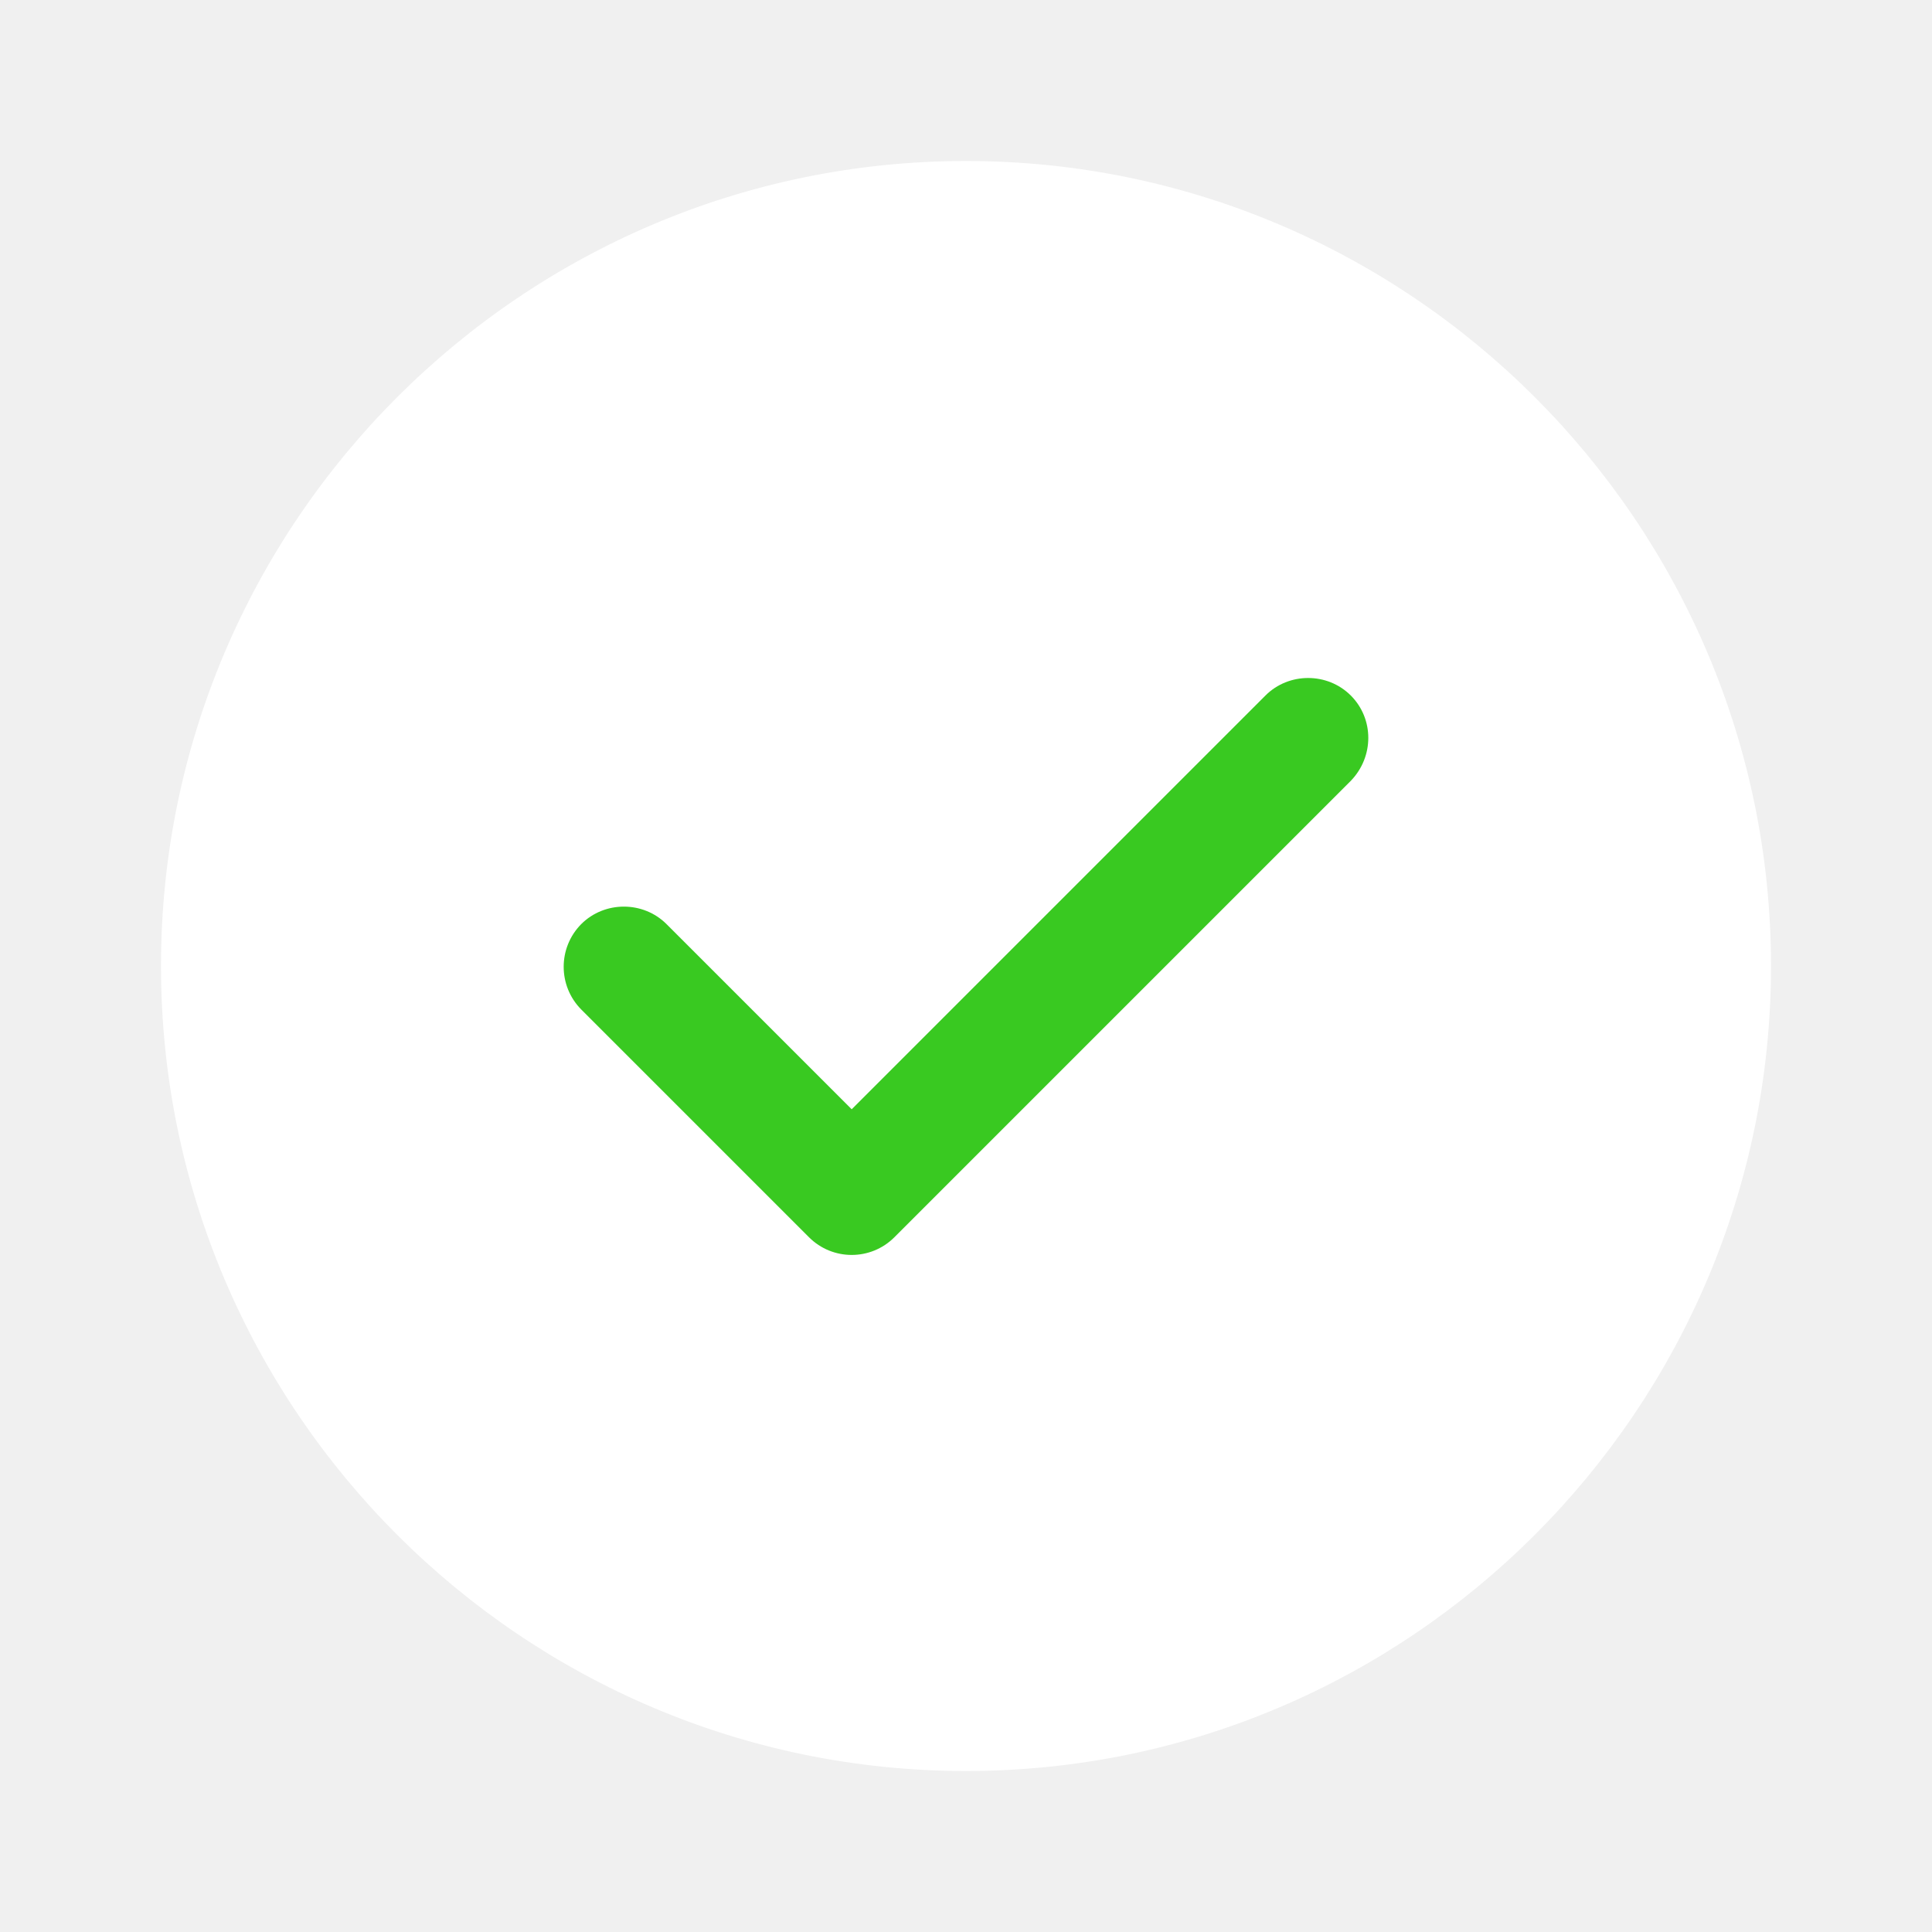
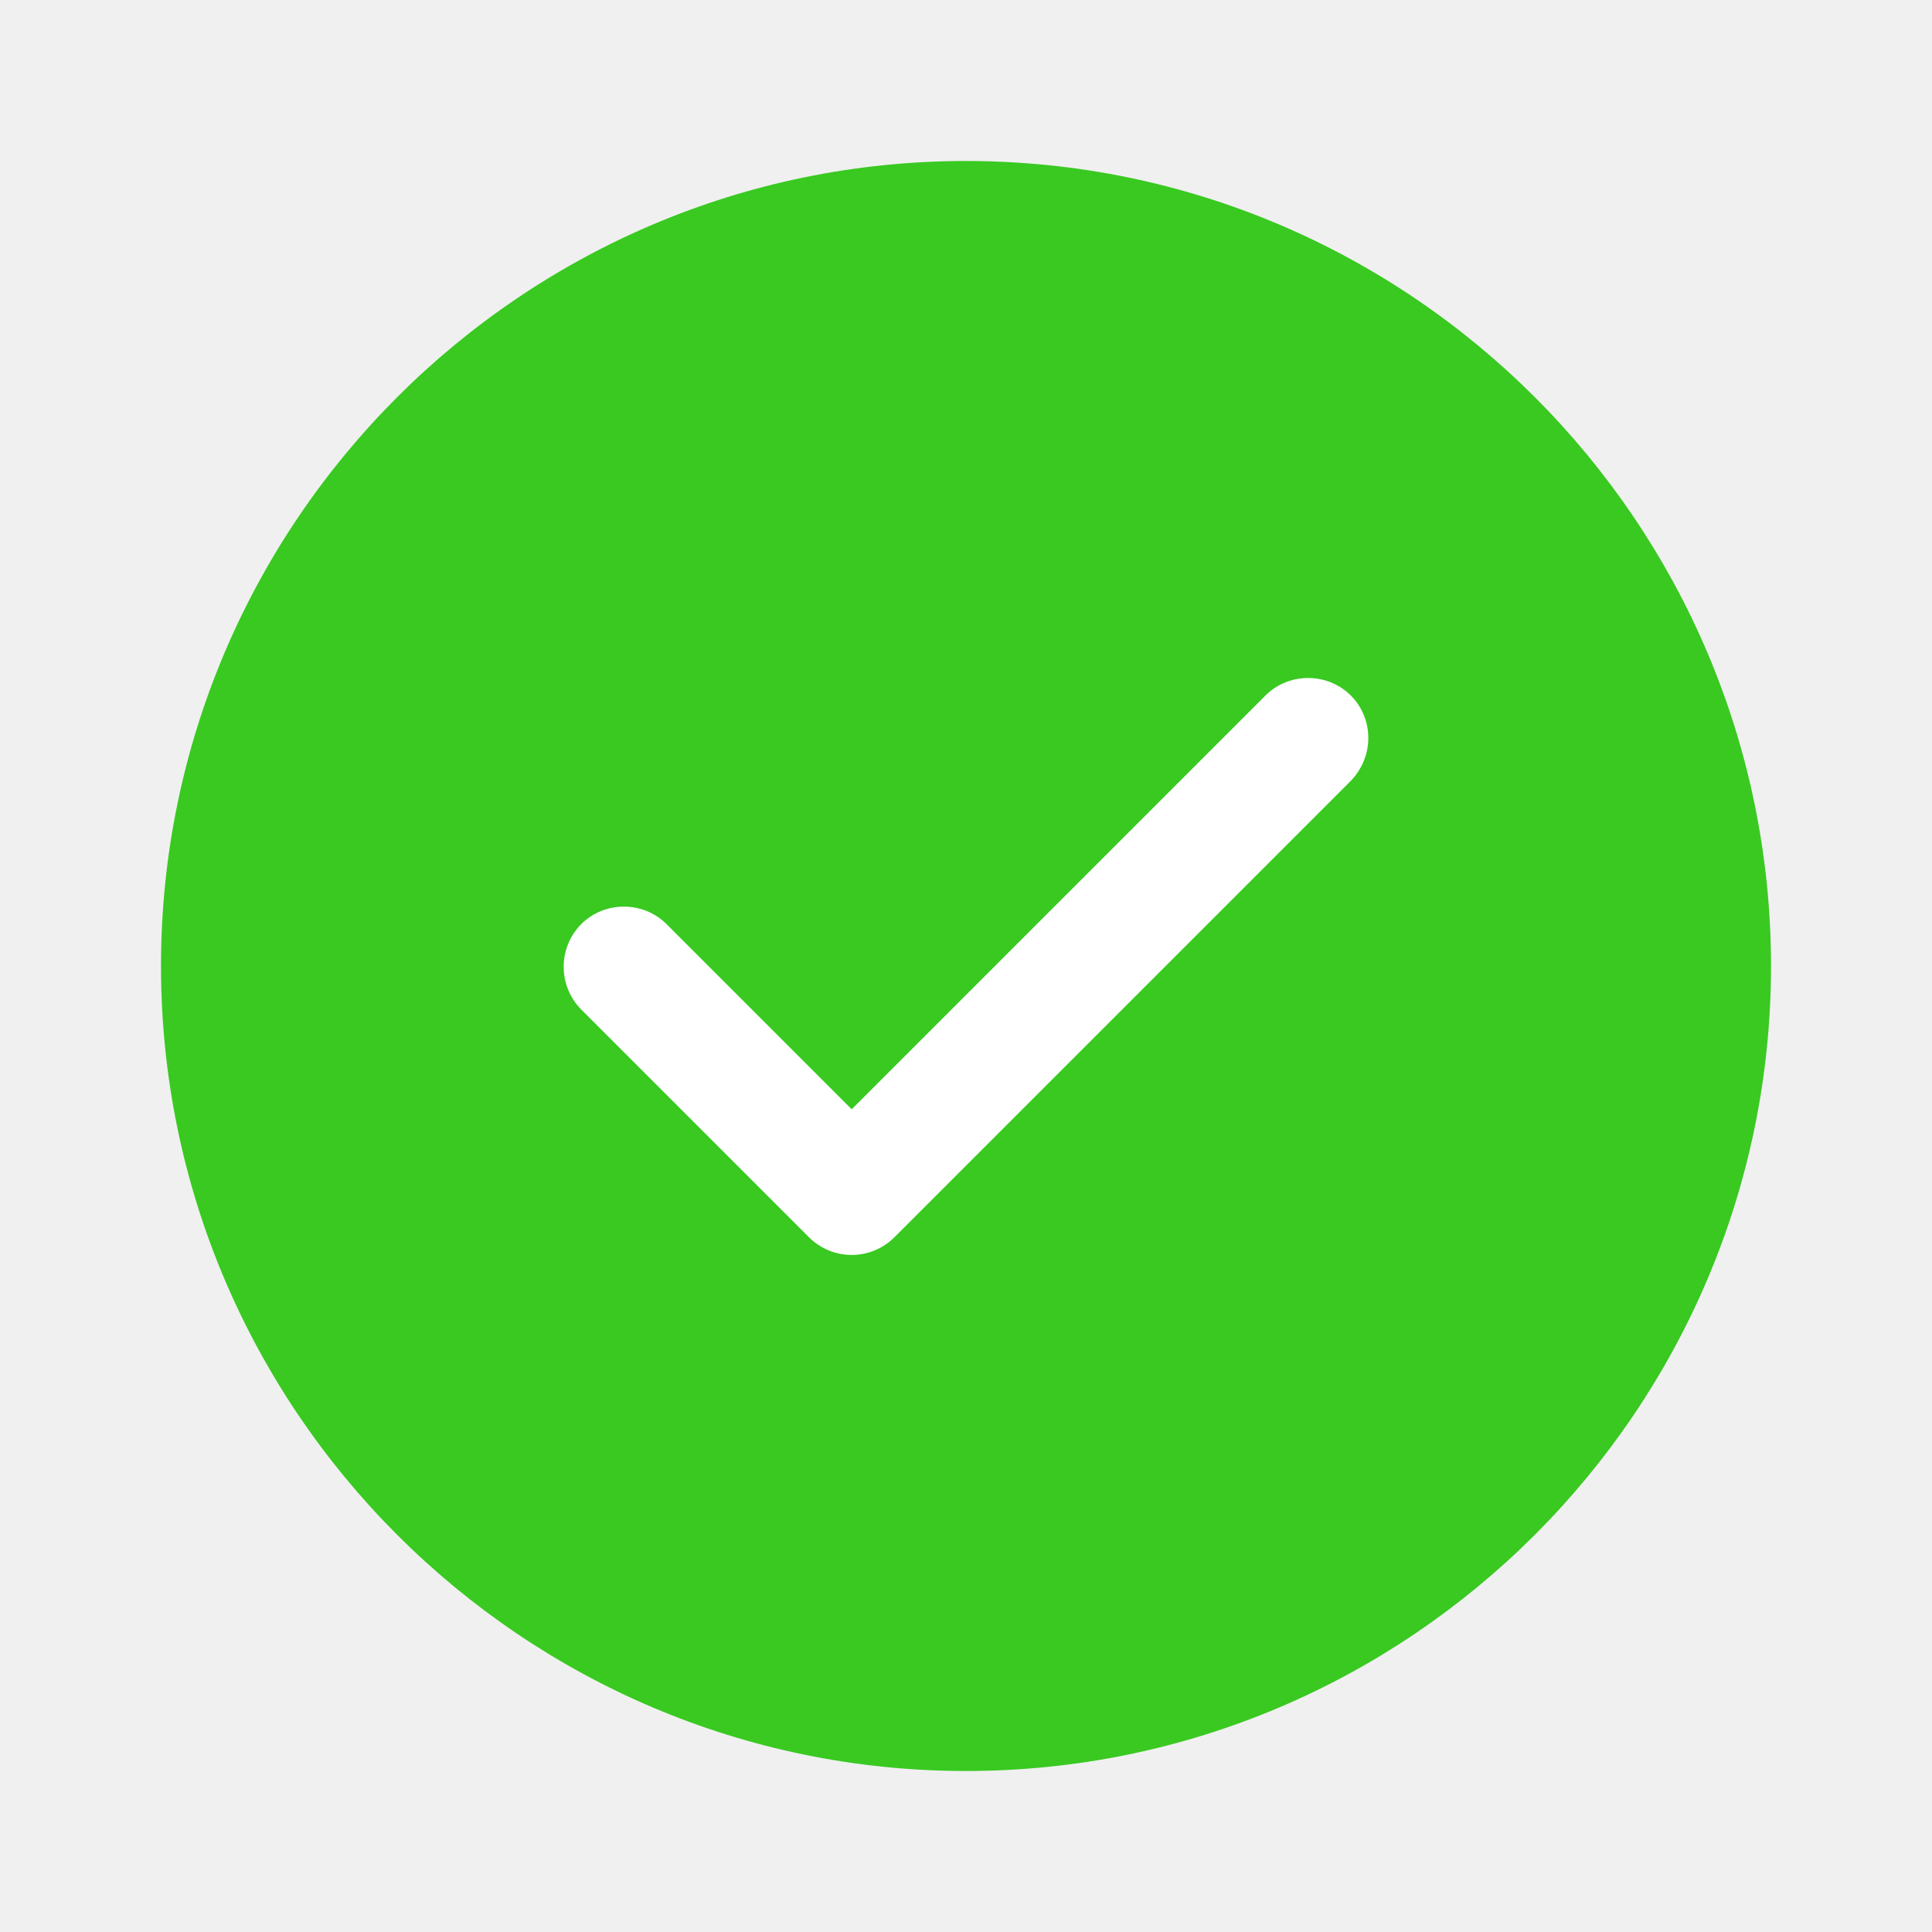
<svg xmlns="http://www.w3.org/2000/svg" width="256" height="256" viewBox="0 0 256 256" fill="none">
-   <path d="M64 202.667h138.667V64H64v138.667Z" fill="#39C921" />
-   <path d="M128 21.333C69.227 21.333 21.333 69.227 21.333 128s47.893 106.667 106.667 106.667 106.667 -47.893 106.667 -106.667S186.773 21.333 128 21.333Zm50.987 82.133 -60.48 60.48a8 8 0 0 1 -11.307 0l-30.187 -30.187a8.043 8.043 0 0 1 0 -11.307c3.093 -3.093 8.213 -3.093 11.307 0l24.533 24.533 54.827 -54.827c3.093 -3.093 8.213 -3.093 11.307 0 3.093 3.093 3.093 8.107 0 11.307Z" fill="#FFFFFF" />
+   <path d="M64 202.667h138.667V64H64v138.667Z" fill="#FFFFFF" />
+   <path d="M128 21.333C69.227 21.333 21.333 69.227 21.333 128s47.893 106.667 106.667 106.667 106.667 -47.893 106.667 -106.667S186.773 21.333 128 21.333Zm50.987 82.133 -60.48 60.48a8 8 0 0 1 -11.307 0l-30.187 -30.187a8.043 8.043 0 0 1 0 -11.307c3.093 -3.093 8.213 -3.093 11.307 0l24.533 24.533 54.827 -54.827c3.093 -3.093 8.213 -3.093 11.307 0 3.093 3.093 3.093 8.107 0 11.307Z" fill="#39C921" />
</svg>
